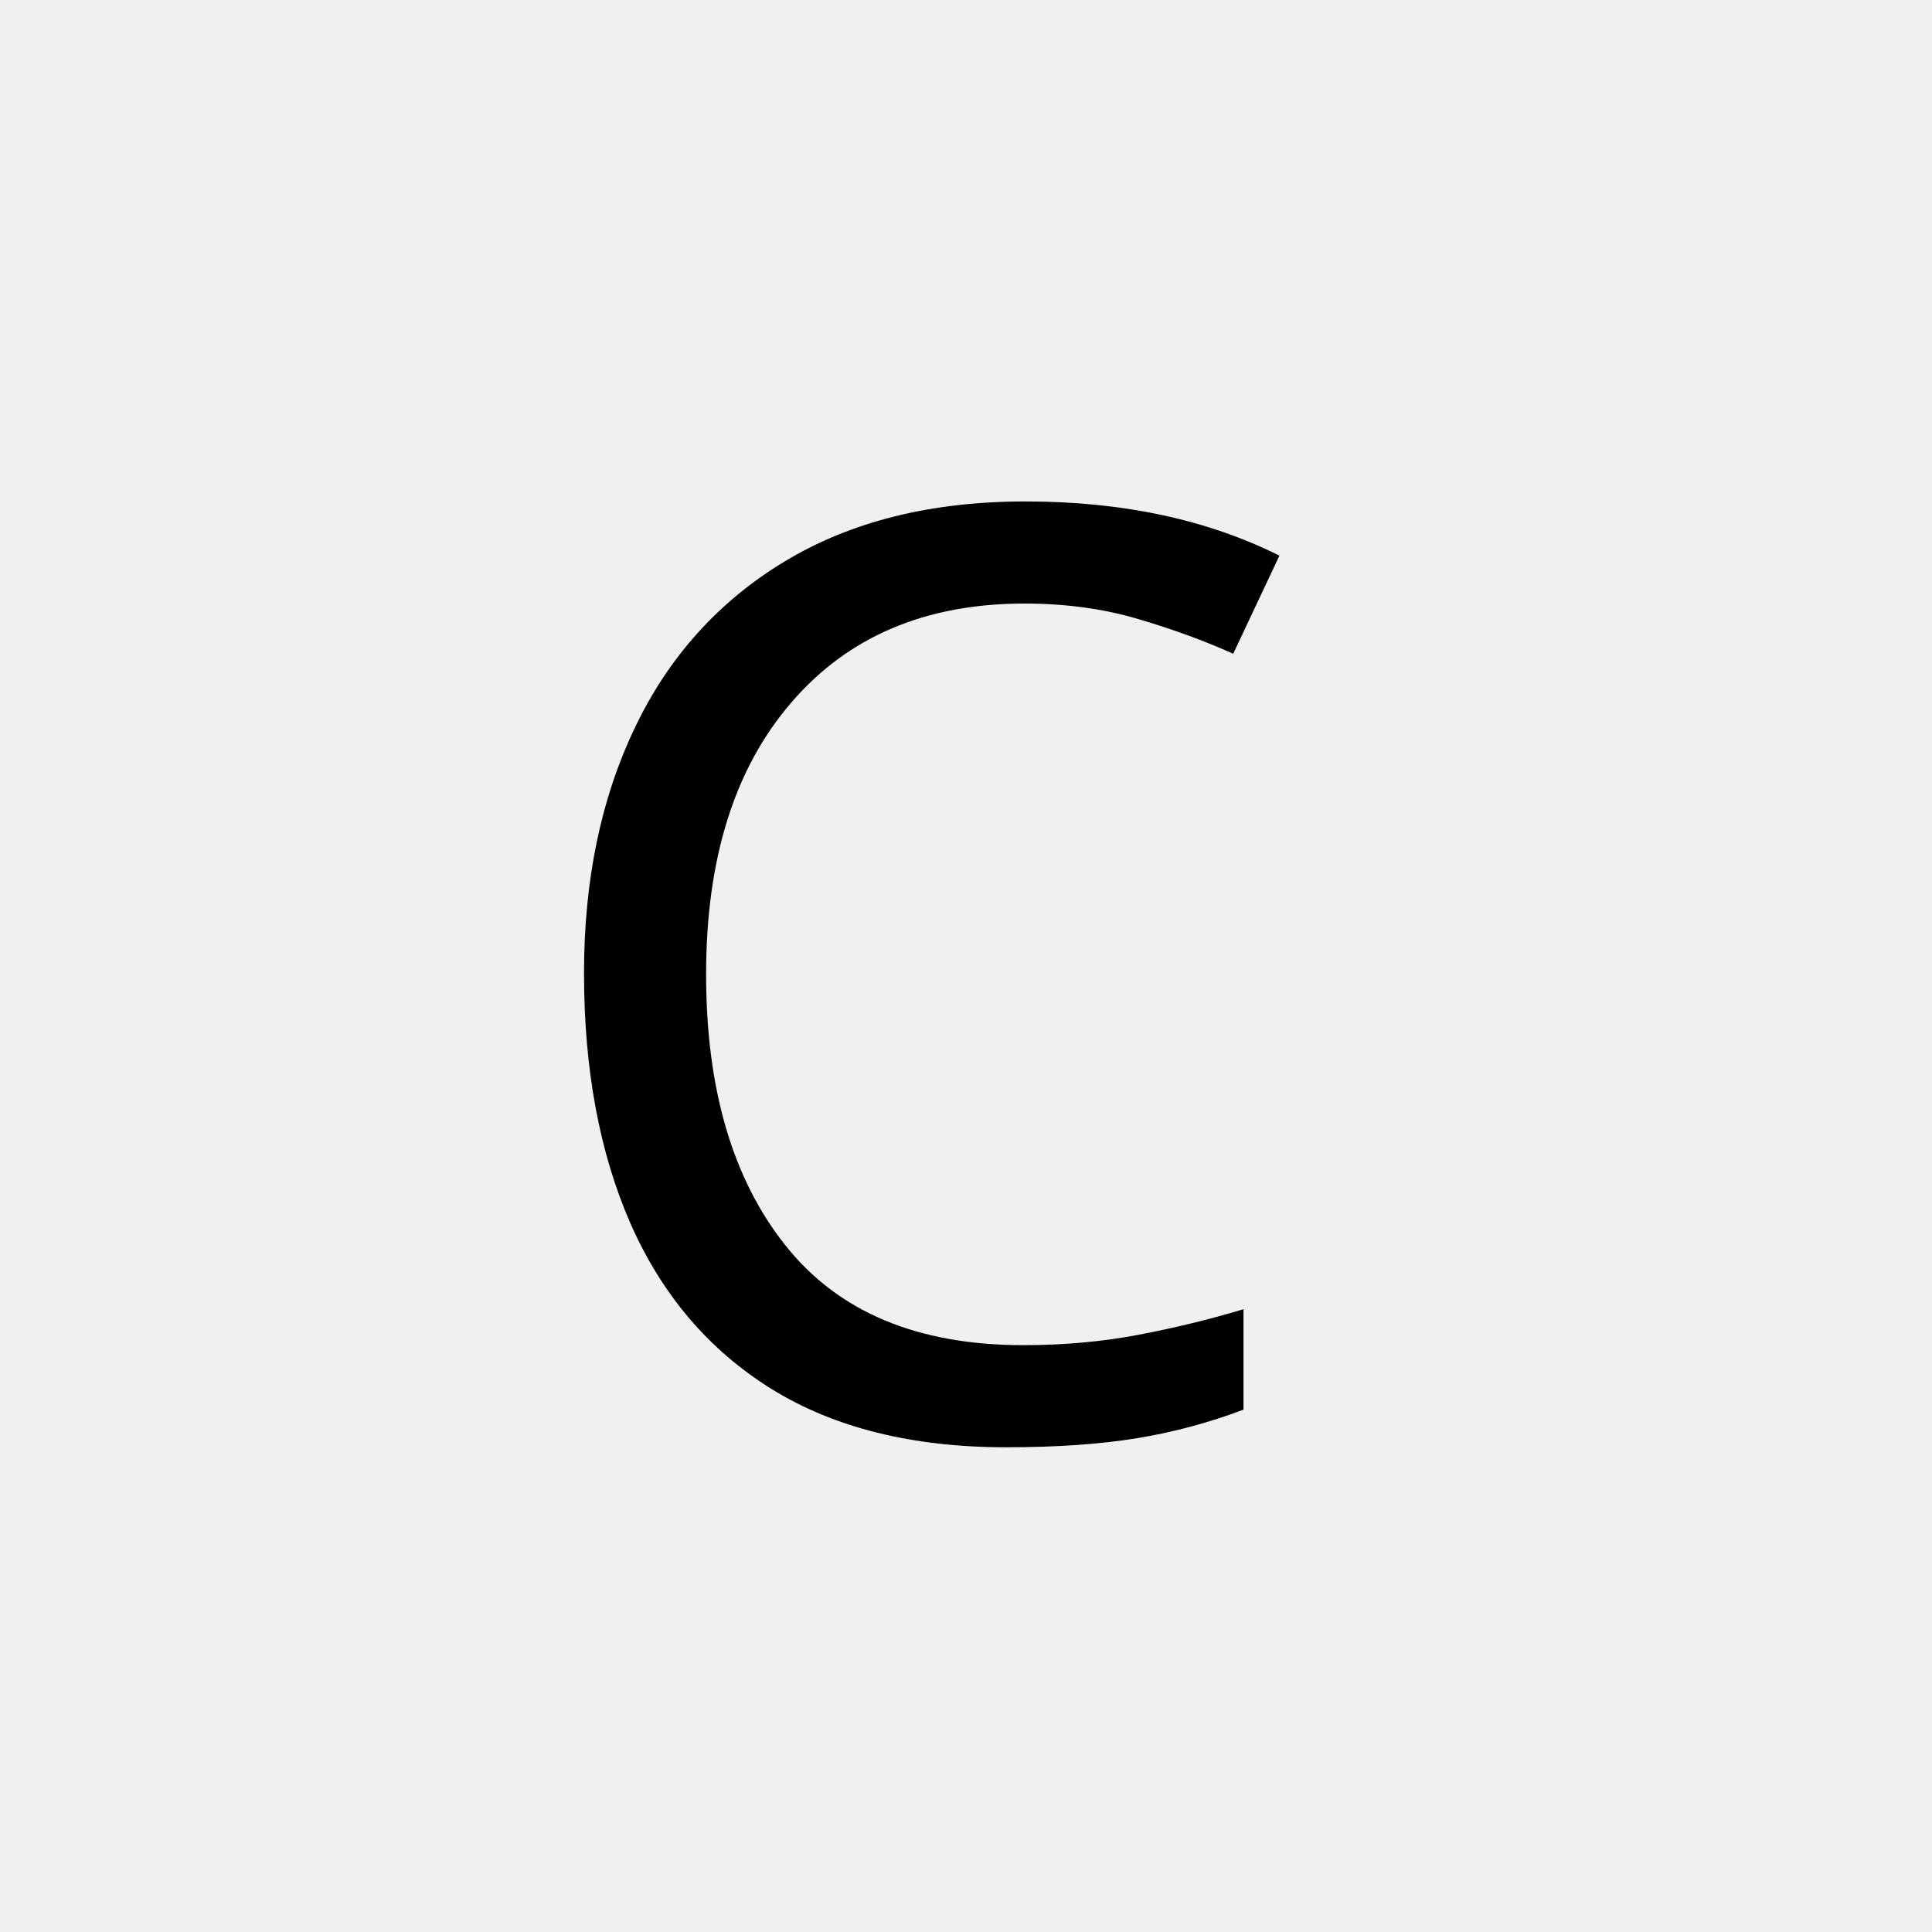
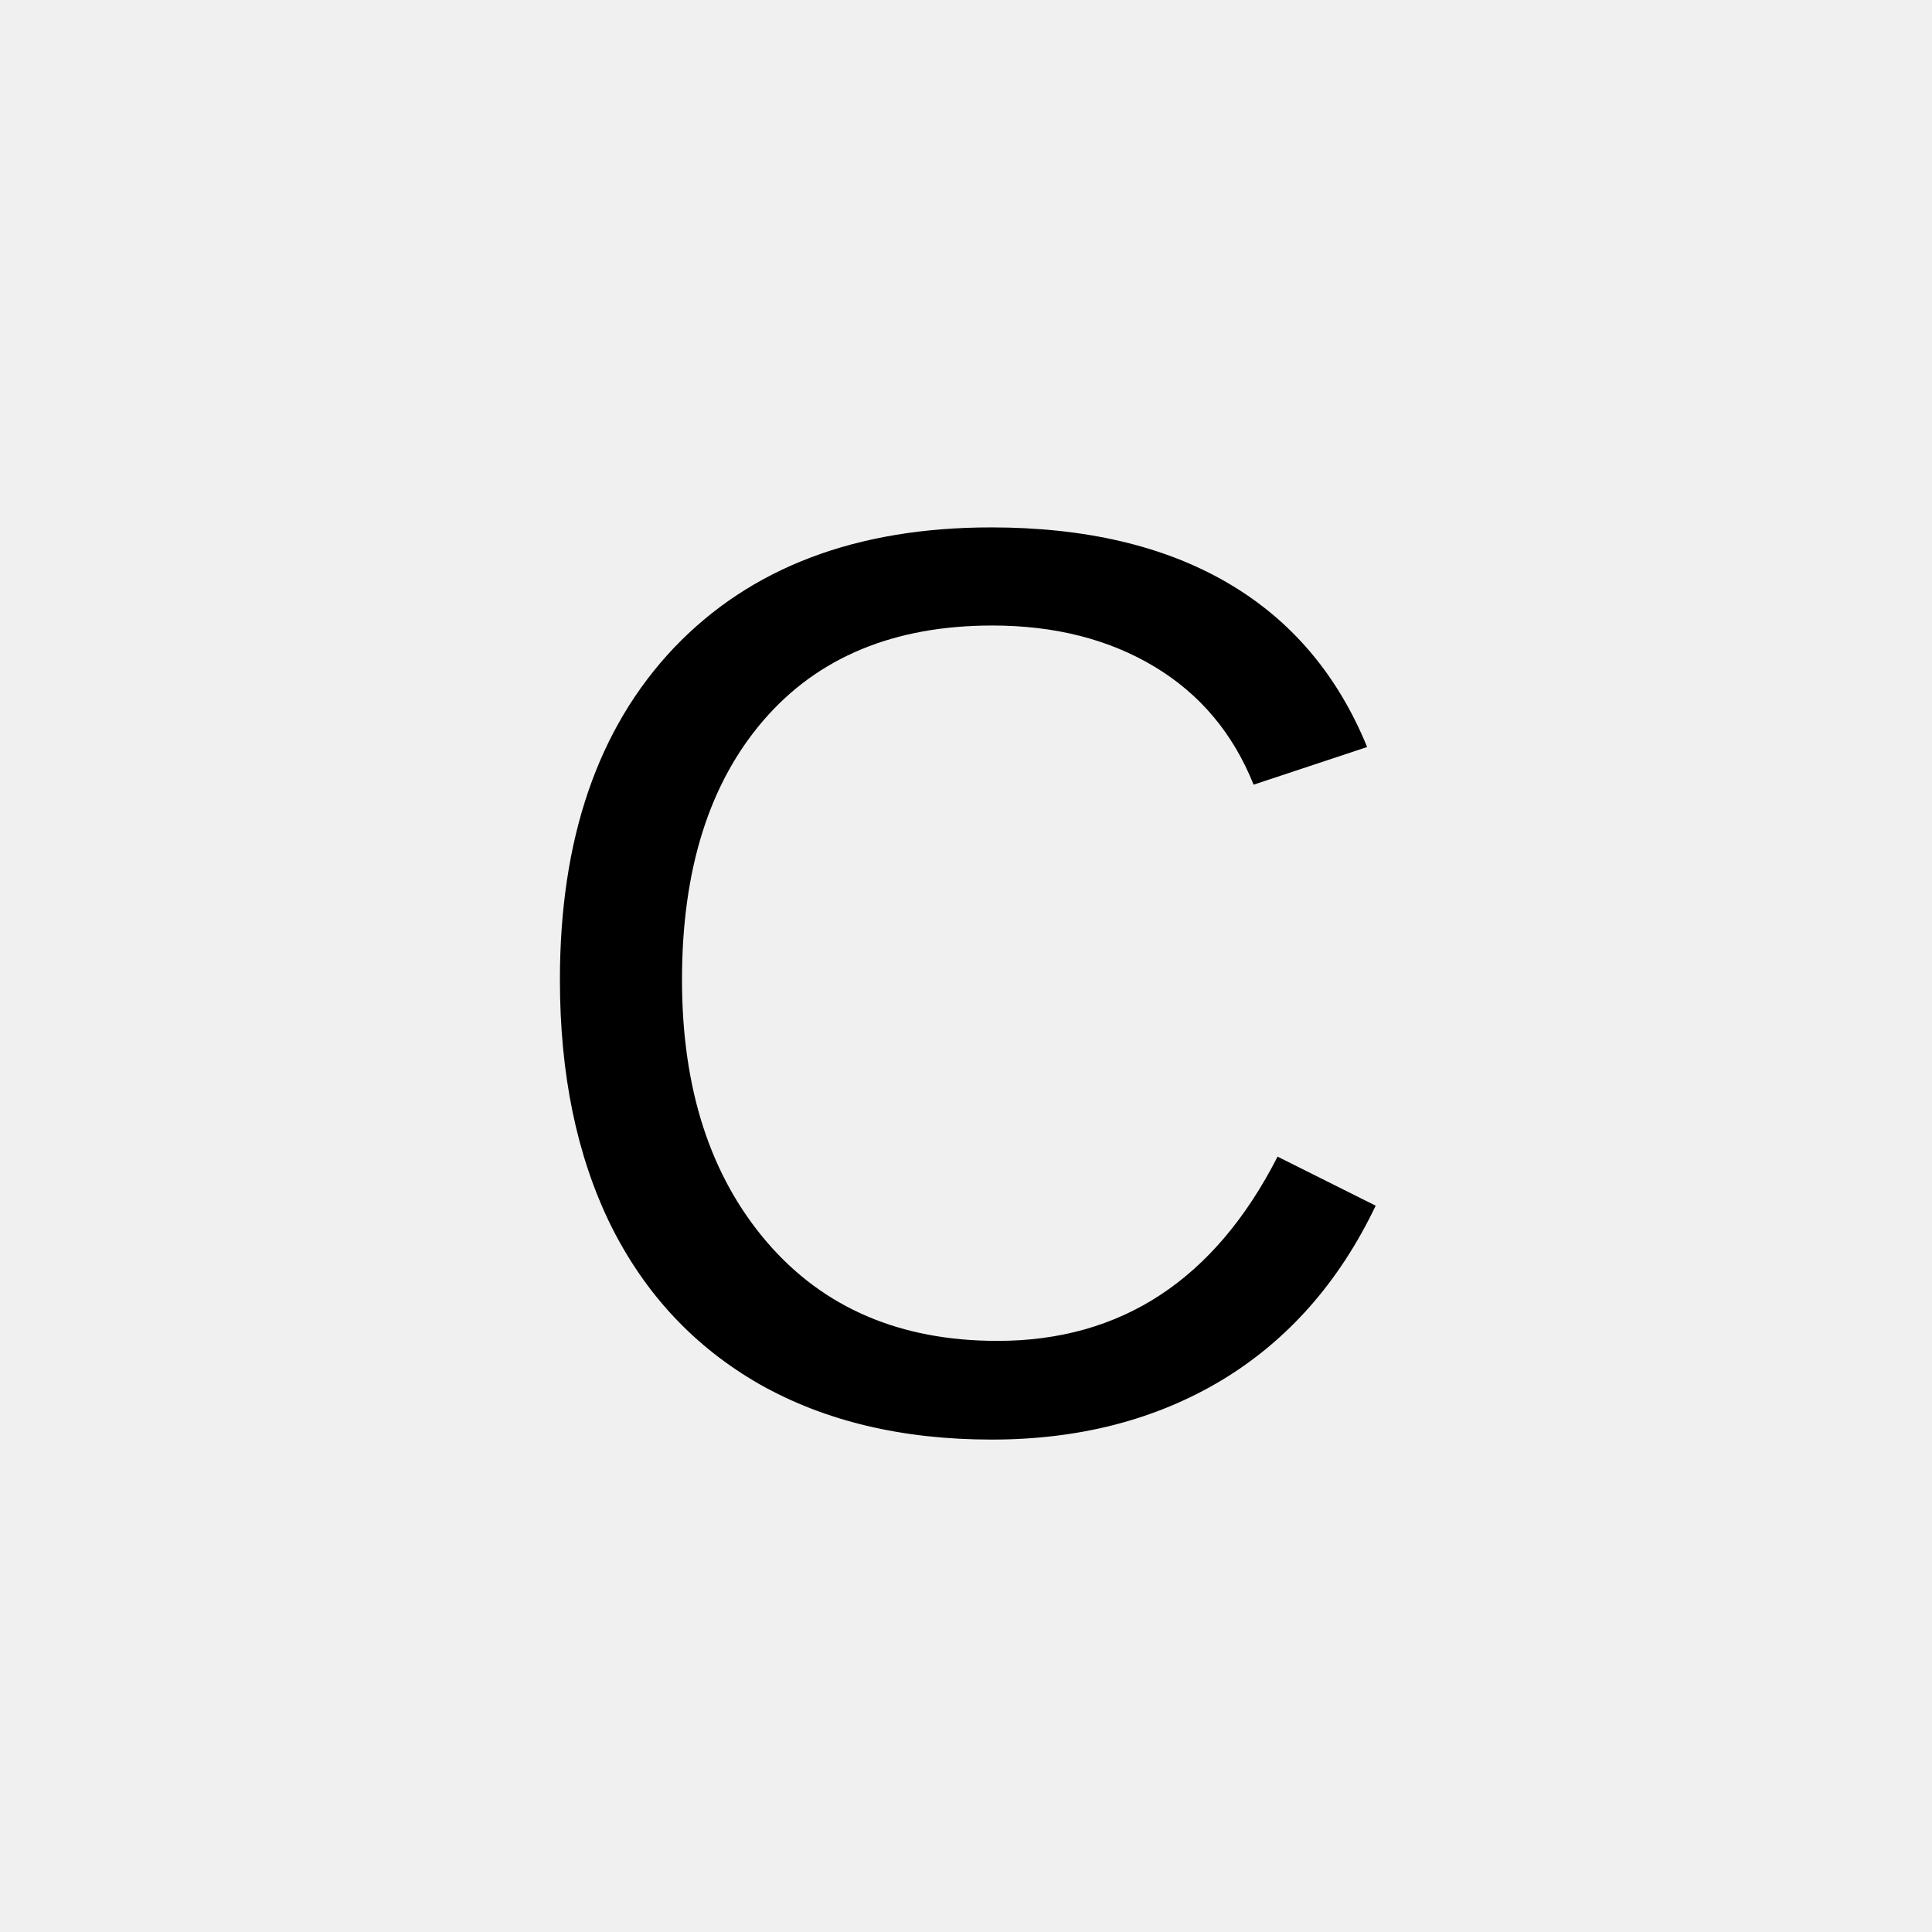
<svg xmlns="http://www.w3.org/2000/svg" width="200" height="200" viewBox="0 0 52.917 52.917" version="1.1" id="svg1">
  <defs id="defs1" />
  <g id="layer1">
    <rect style="fill:#ffffff;stroke-width:0.531;fill-opacity:0" id="rect1" width="52.917" height="52.917" x="0" y="8.8817842e-16" />
-     <text xml:space="preserve" style="font-style:normal;font-variant:normal;font-weight:normal;font-stretch:normal;font-size:35.278px;font-family:sans-serif;-inkscape-font-specification:'sans-serif, Normal';font-variant-ligatures:normal;font-variant-caps:normal;font-variant-numeric:normal;font-variant-east-asian:normal;fill:#000000;fill-opacity:1;stroke-width:0.265" x="13.841" y="39.283" id="text1">
-       <tspan id="tspan1" style="font-style:normal;font-variant:normal;font-weight:normal;font-stretch:normal;font-size:35.278px;font-family:sans-serif;-inkscape-font-specification:'sans-serif, Normal';font-variant-ligatures:normal;font-variant-caps:normal;font-variant-numeric:normal;font-variant-east-asian:normal;fill:#000000;fill-opacity:1;stroke-width:0.265" x="13.841" y="39.283">C</tspan>
+     <text xml:space="preserve" style="font-style:normal;font-variant:normal;font-weight:normal;font-stretch:normal;font-size:35.278px;font-family:Arial;-inkscape-font-specification:'Arial, Normal';font-variant-ligatures:normal;font-variant-caps:normal;font-variant-numeric:normal;font-variant-east-asian:normal;fill:#000000;fill-opacity:1;stroke-width:0.265" x="13.539" y="39.085" id="text1">
+       <tspan id="tspan1" style="font-style:normal;font-variant:normal;font-weight:normal;font-stretch:normal;font-size:35.278px;font-family:Arial;-inkscape-font-specification:'Arial, Normal';font-variant-ligatures:normal;font-variant-caps:normal;font-variant-numeric:normal;font-variant-east-asian:normal;fill:#000000;fill-opacity:1;stroke-width:0.265" x="13.539" y="39.085">C</tspan>
    </text>
  </g>
</svg>
